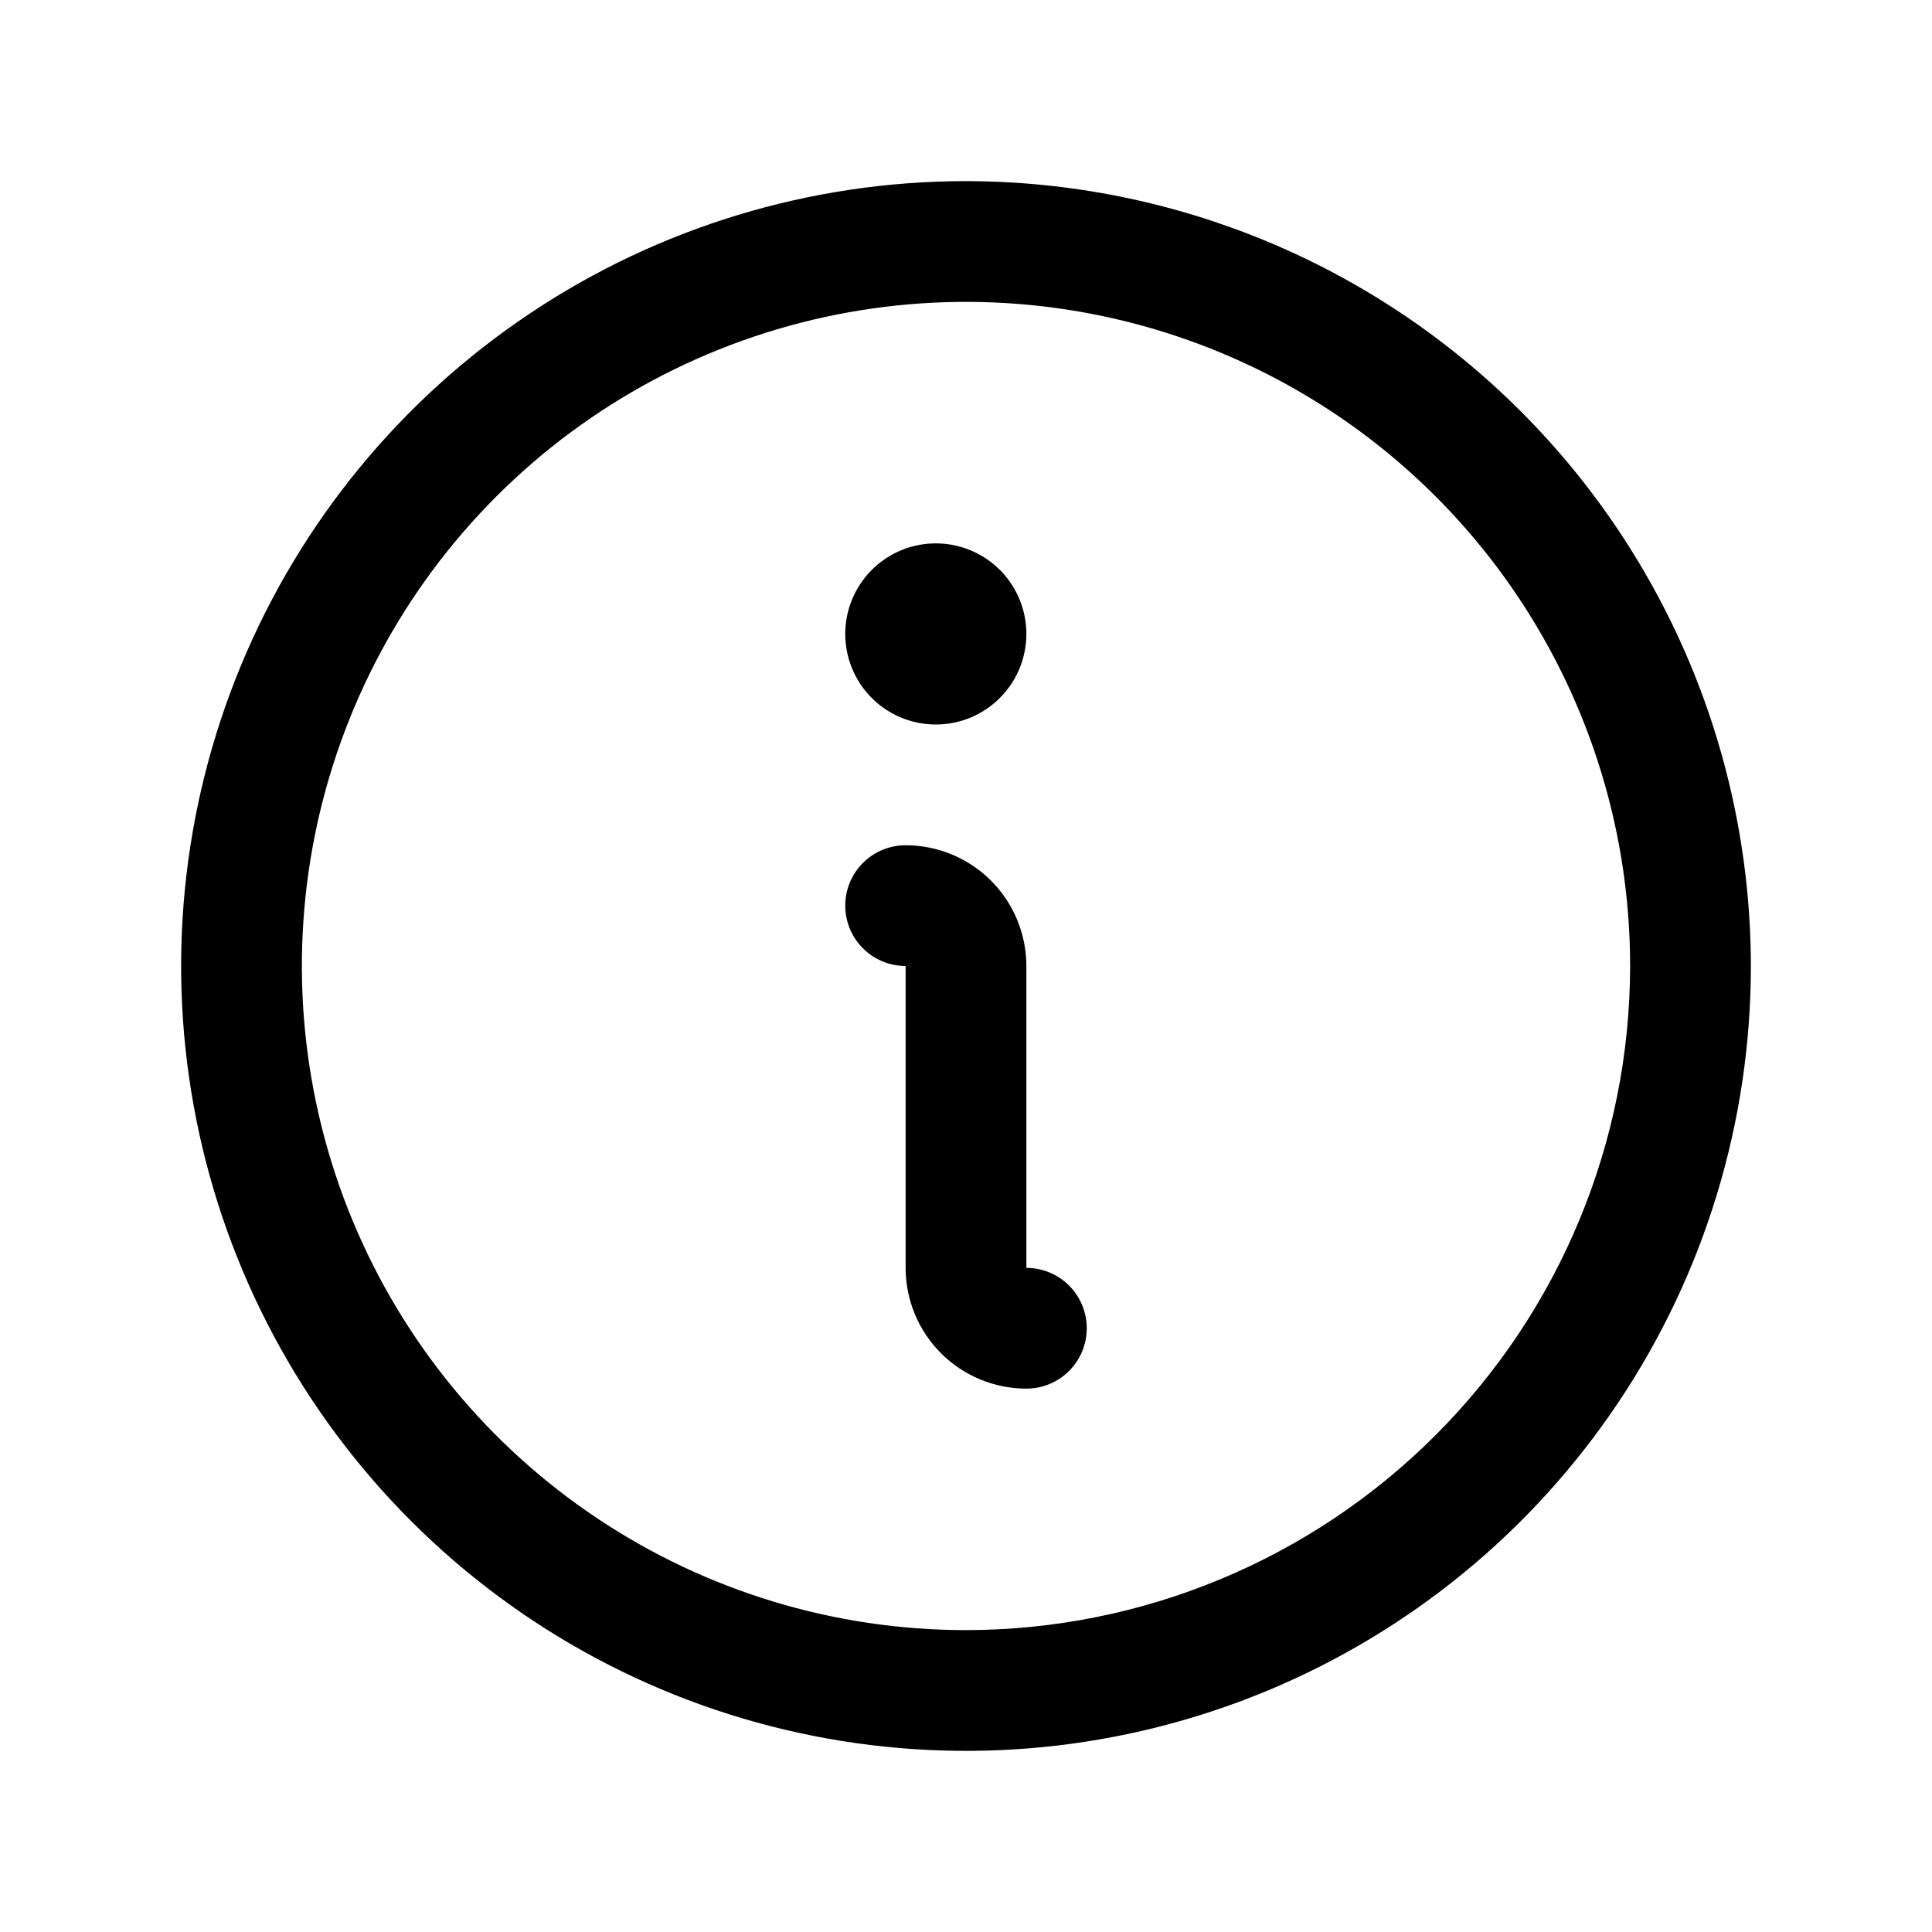
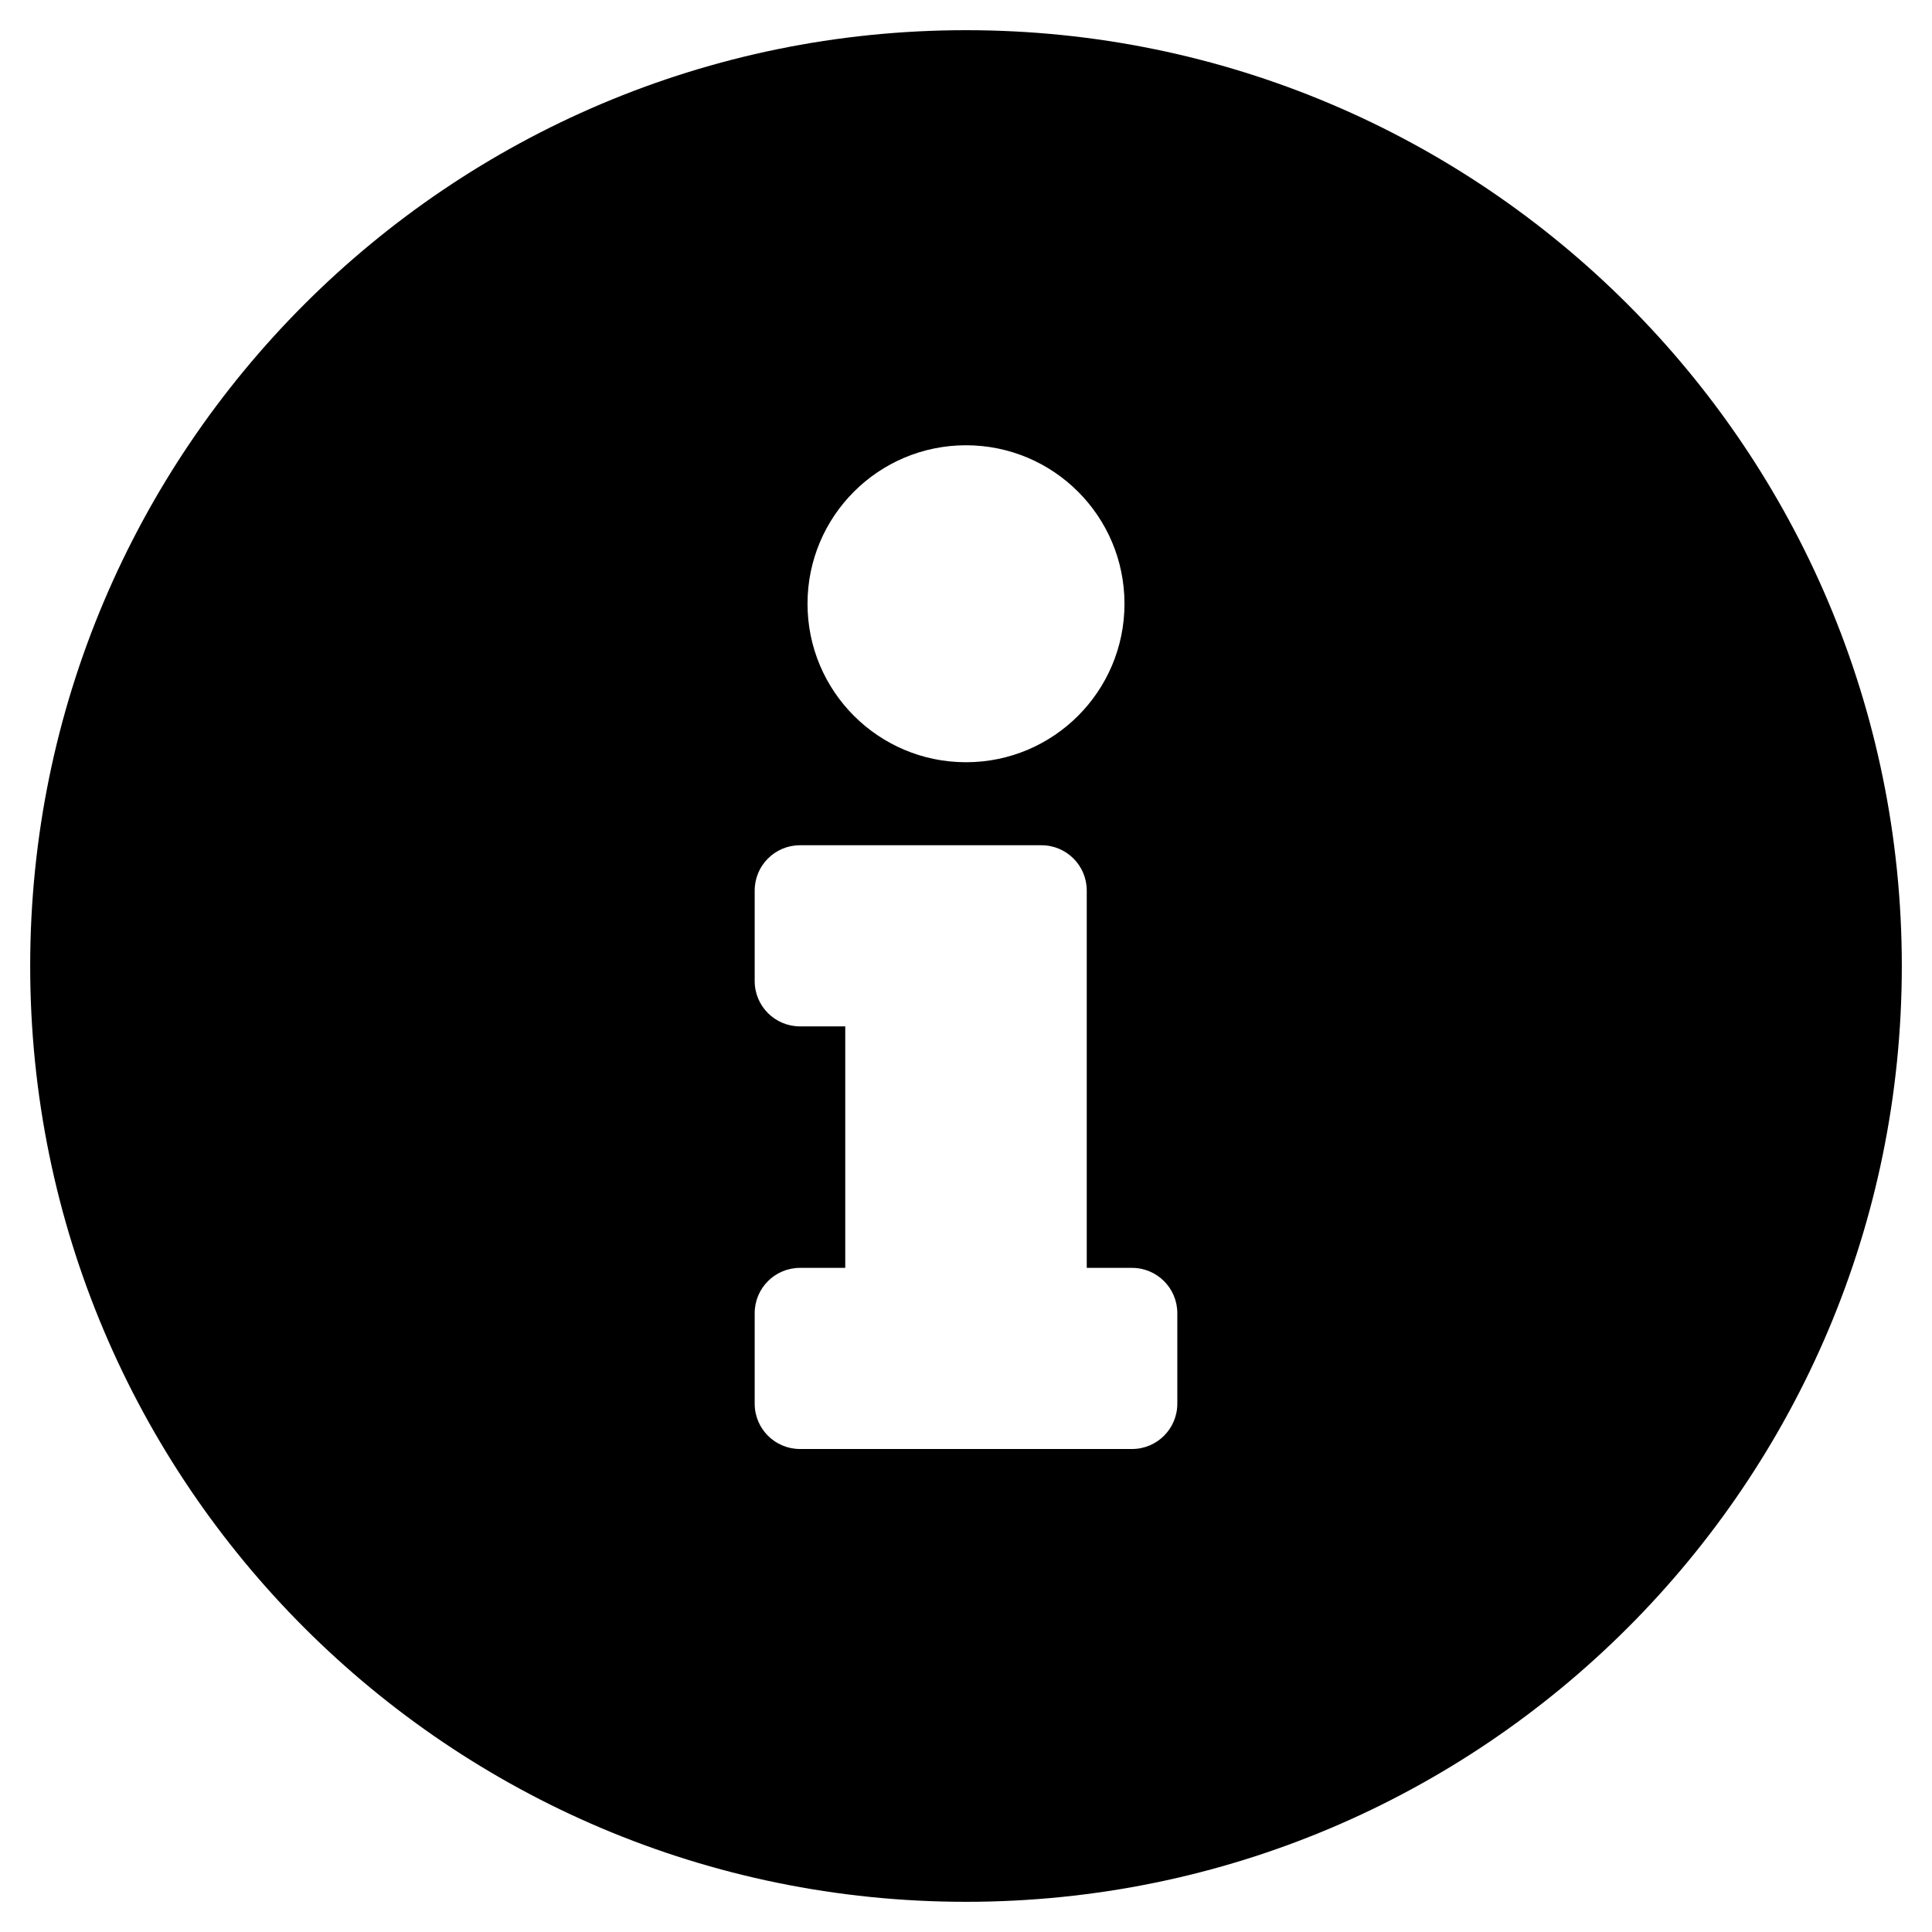
- <svg xmlns="http://www.w3.org/2000/svg" width="32" height="32" viewBox="0 0 32 32" fill="none">
-   <path d="M16 3C13.429 3 10.915 3.762 8.778 5.191C6.64 6.619 4.974 8.65 3.99 11.025C3.006 13.401 2.748 16.014 3.25 18.536C3.751 21.058 4.99 23.374 6.808 25.192C8.626 27.011 10.942 28.249 13.464 28.75C15.986 29.252 18.599 28.994 20.975 28.01C23.35 27.026 25.381 25.36 26.809 23.222C28.238 21.085 29 18.571 29 16C28.996 12.553 27.626 9.249 25.188 6.812C22.751 4.374 19.447 3.004 16 3ZM16 27C13.824 27 11.698 26.355 9.889 25.146C8.08 23.938 6.67 22.22 5.837 20.209C5.005 18.2 4.787 15.988 5.211 13.854C5.636 11.72 6.683 9.76 8.222 8.222C9.76 6.683 11.72 5.636 13.854 5.211C15.988 4.787 18.2 5.005 20.209 5.837C22.22 6.67 23.938 8.08 25.146 9.889C26.355 11.698 27 13.824 27 16C26.997 18.916 25.837 21.712 23.774 23.774C21.712 25.837 18.916 26.997 16 27ZM18 22C18 22.265 17.895 22.52 17.707 22.707C17.52 22.895 17.265 23 17 23C16.47 23 15.961 22.789 15.586 22.414C15.211 22.039 15 21.53 15 21V16C14.735 16 14.48 15.895 14.293 15.707C14.105 15.52 14 15.265 14 15C14 14.735 14.105 14.48 14.293 14.293C14.48 14.105 14.735 14 15 14C15.53 14 16.039 14.211 16.414 14.586C16.789 14.961 17 15.47 17 16V21C17.265 21 17.52 21.105 17.707 21.293C17.895 21.48 18 21.735 18 22ZM14 10.5C14 10.203 14.088 9.913 14.253 9.667C14.418 9.42 14.652 9.228 14.926 9.114C15.2 9.001 15.502 8.971 15.793 9.029C16.084 9.087 16.351 9.23 16.561 9.439C16.77 9.649 16.913 9.916 16.971 10.207C17.029 10.498 16.999 10.8 16.886 11.074C16.772 11.348 16.58 11.582 16.333 11.747C16.087 11.912 15.797 12 15.5 12C15.102 12 14.721 11.842 14.439 11.561C14.158 11.279 14 10.898 14 10.5Z" fill="black" />
+ <svg xmlns="http://www.w3.org/2000/svg" viewBox="0 0 512 512">
+   <path d="M256 8C119.043 8 8 119.083 8 256c0 136.997 111.043 248 248 248s248-111.003 248-248C504 119.083 392.957 8 256 8zm0 110c23.196 0 42 18.804 42 42s-18.804 42-42 42-42-18.804-42-42 18.804-42 42-42zm56 254c0 6.627-5.373 12-12 12h-88c-6.627 0-12-5.373-12-12v-24c0-6.627 5.373-12 12-12h12v-64h-12c-6.627 0-12-5.373-12-12v-24c0-6.627 5.373-12 12-12h64c6.627 0 12 5.373 12 12v100h12c6.627 0 12 5.373 12 12v24z" />
</svg>
